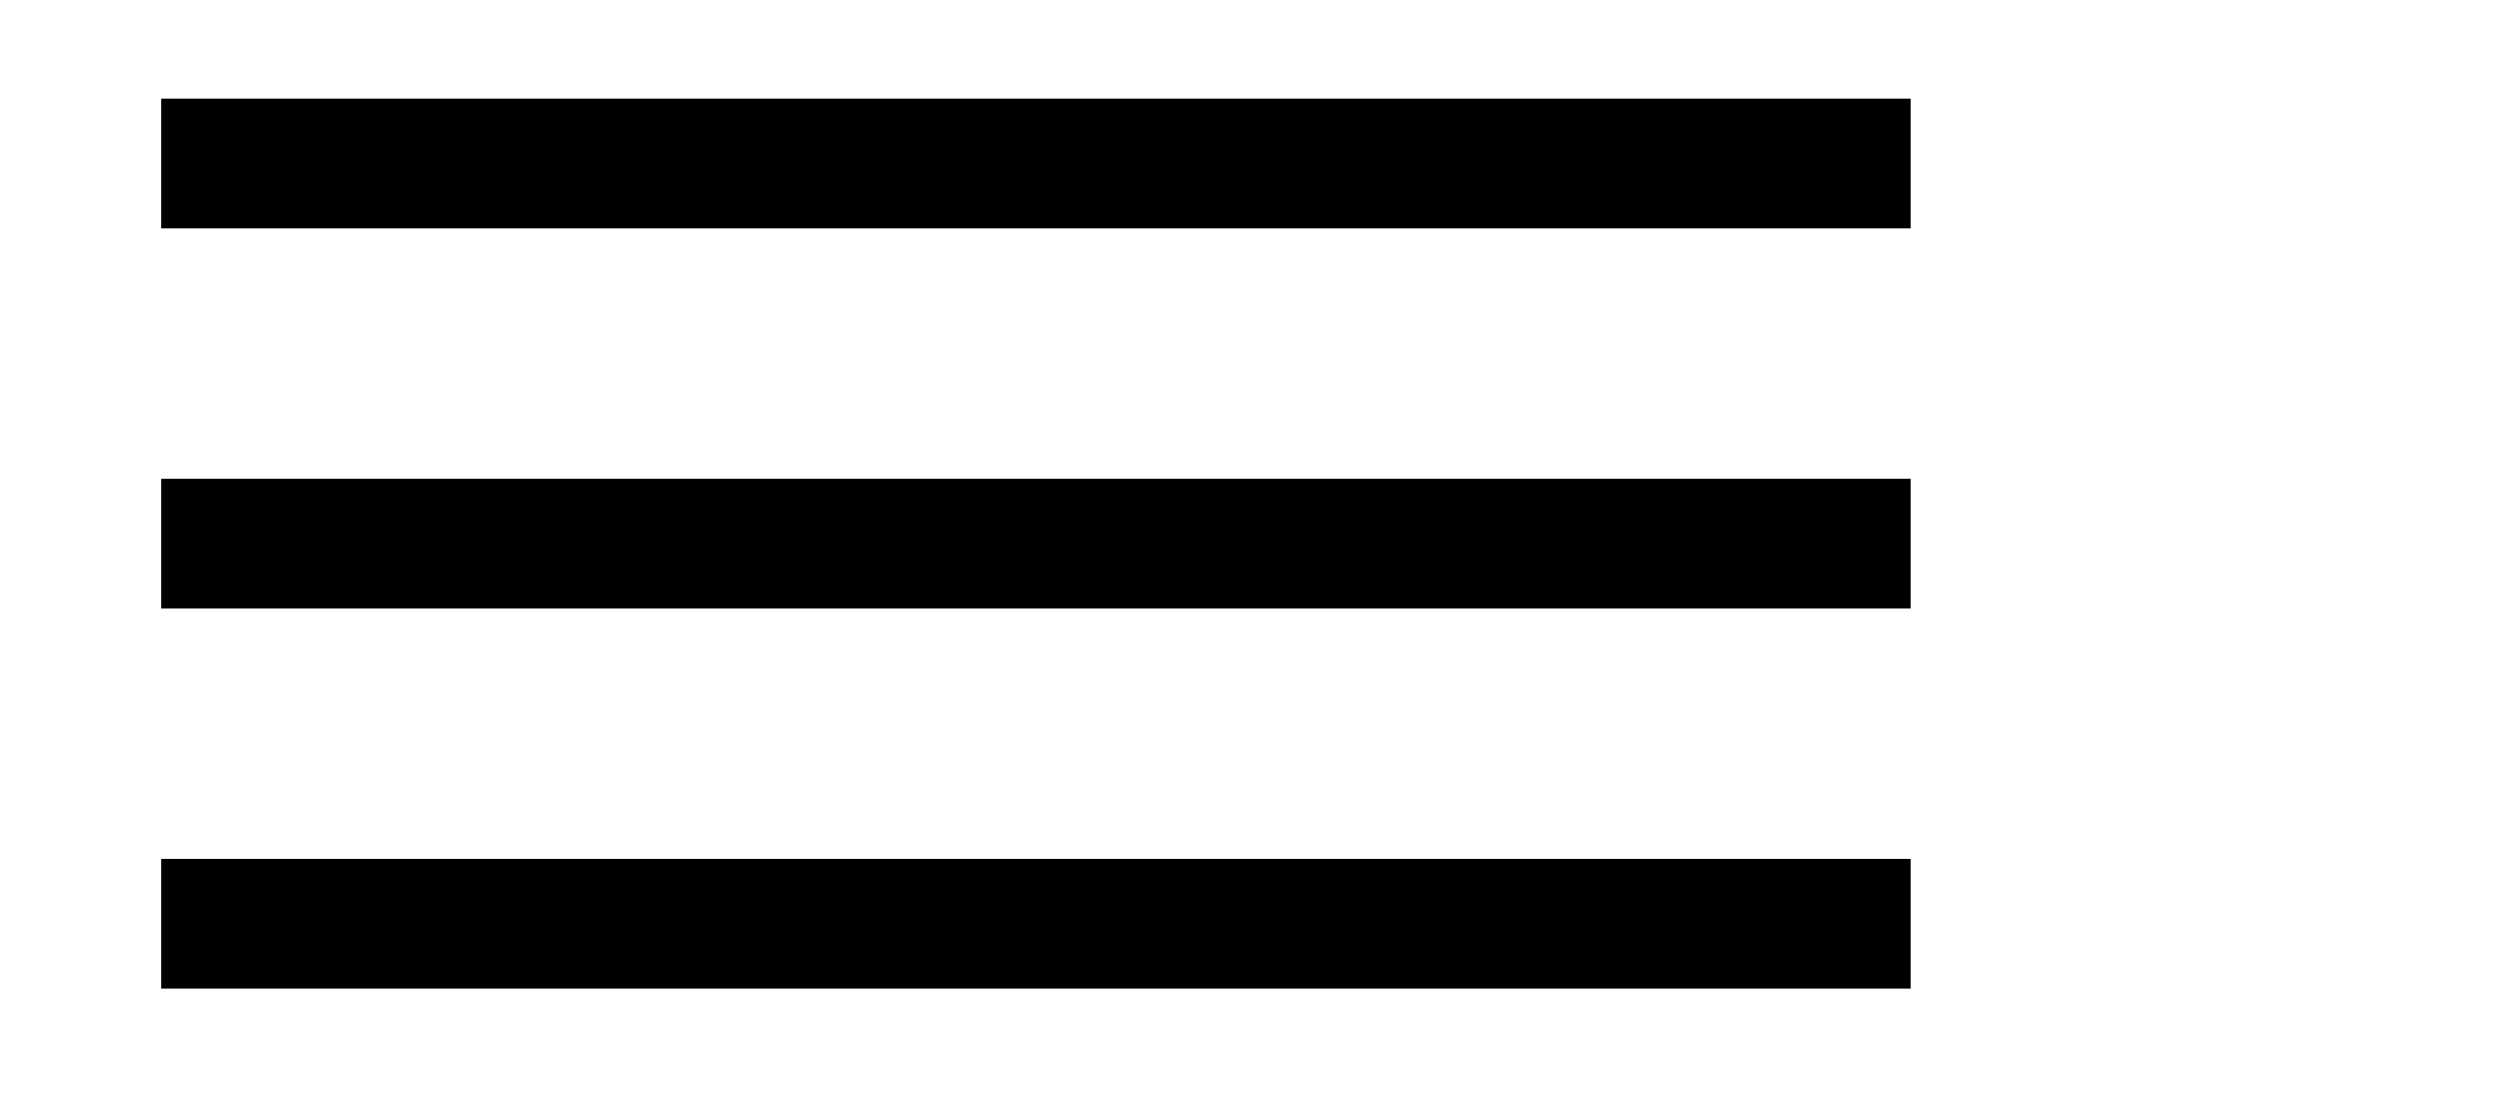
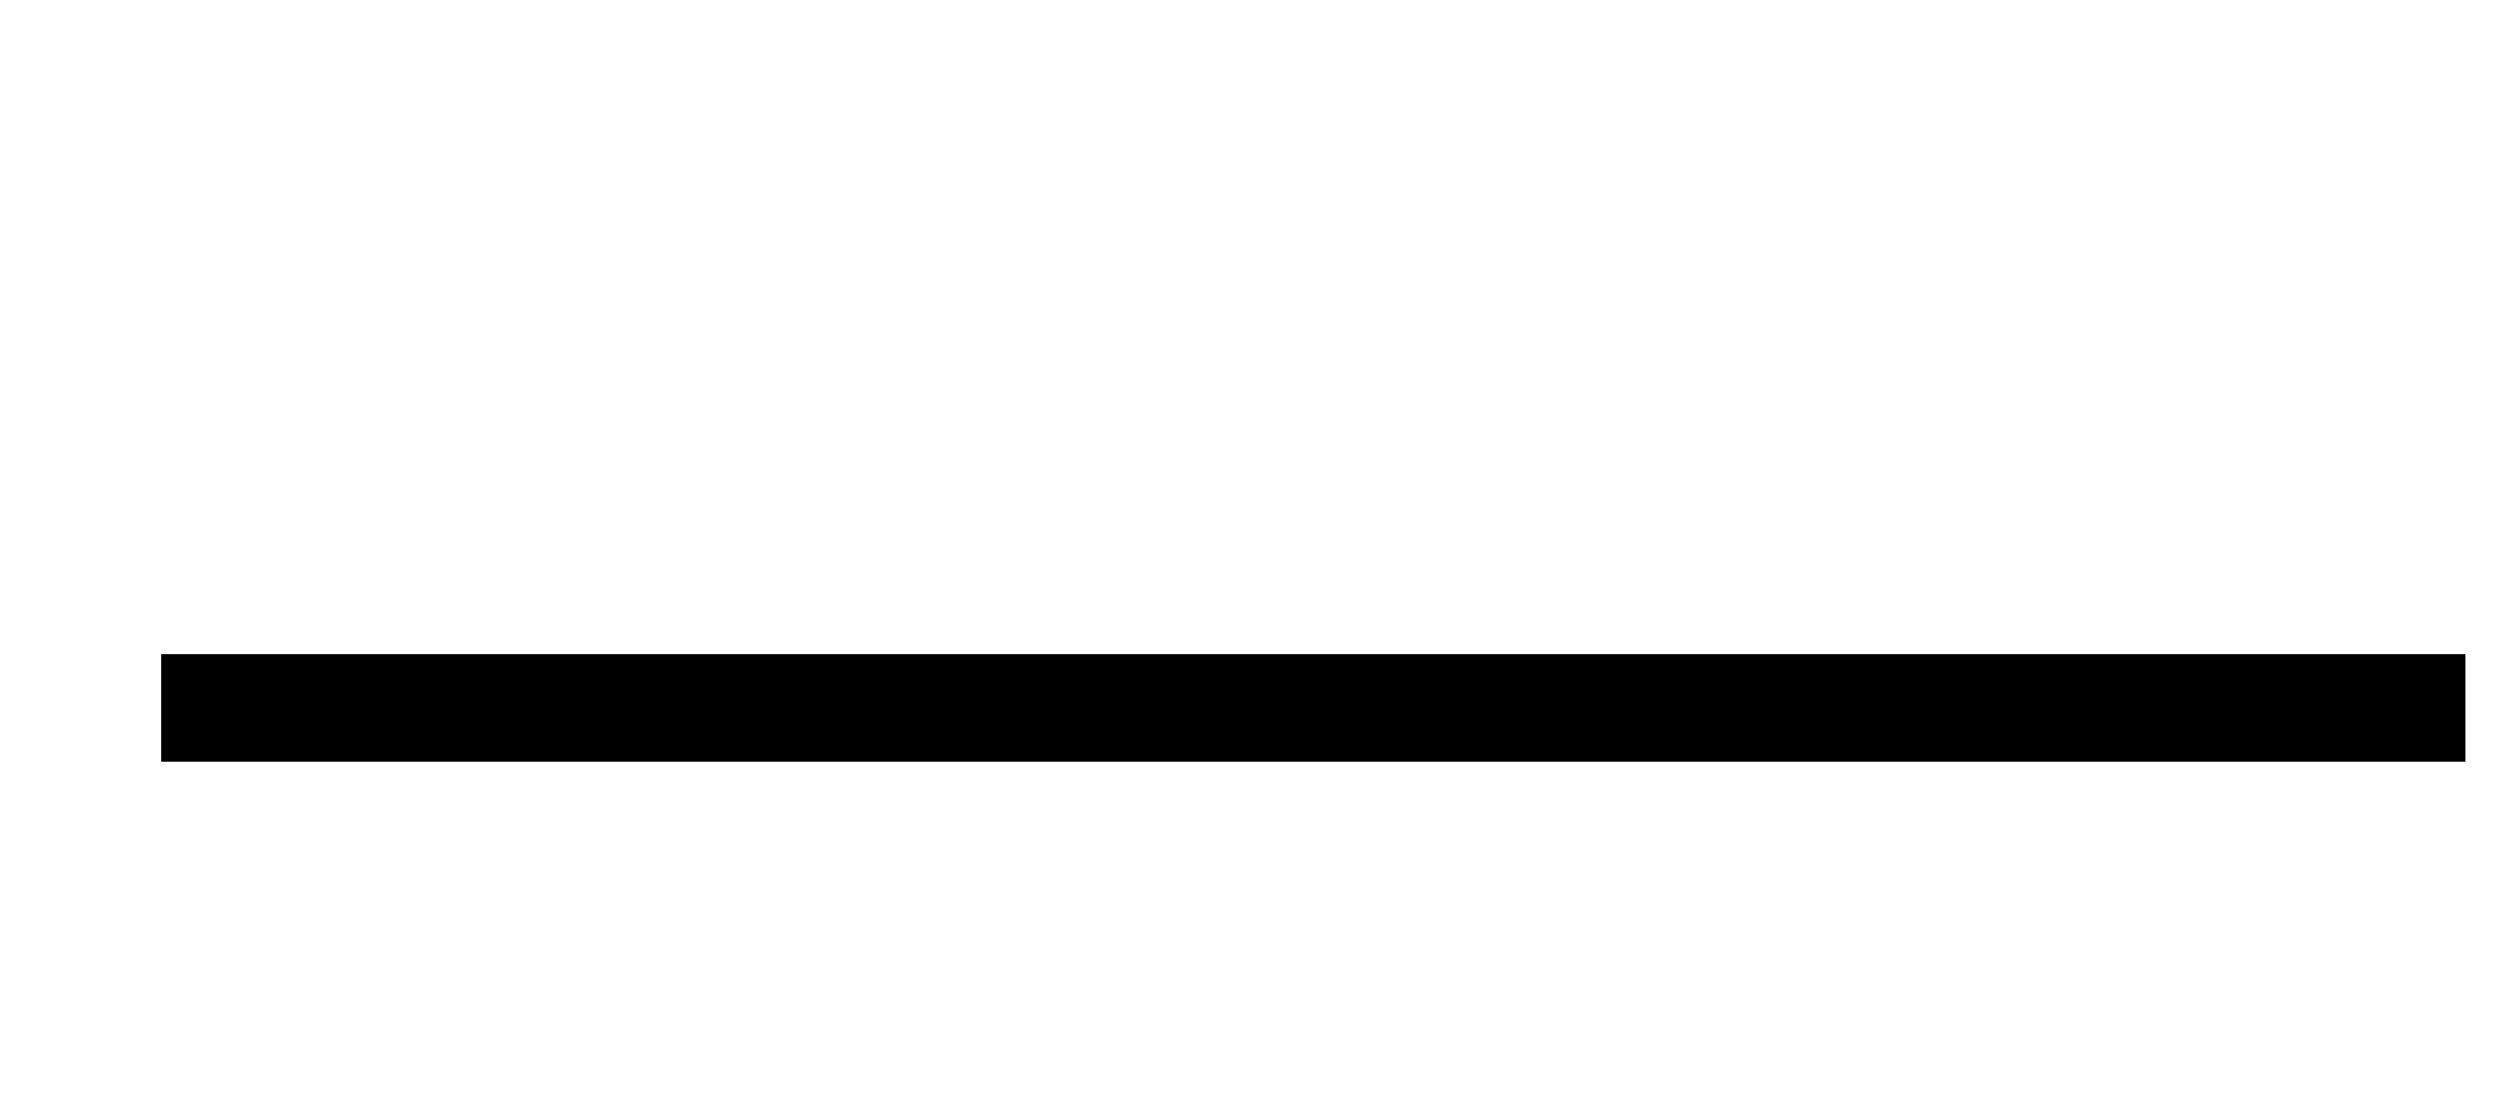
<svg xmlns="http://www.w3.org/2000/svg" id="Layer_1" data-name="Layer 1" viewBox="0 0 195.48 87.09">
  <defs>
    <style>.cls-1{font-size:180px;font-family:Sansita-Regular, Sansita;}</style>
  </defs>
-   <text class="cls-1" transform="translate(149.4 87.09) rotate(-90) scale(0.64 1)">lll</text>
+   <text class="cls-1" transform="translate(149.4 87.09) rotate(-90) scale(0.64 1)">|||</text>
</svg>
